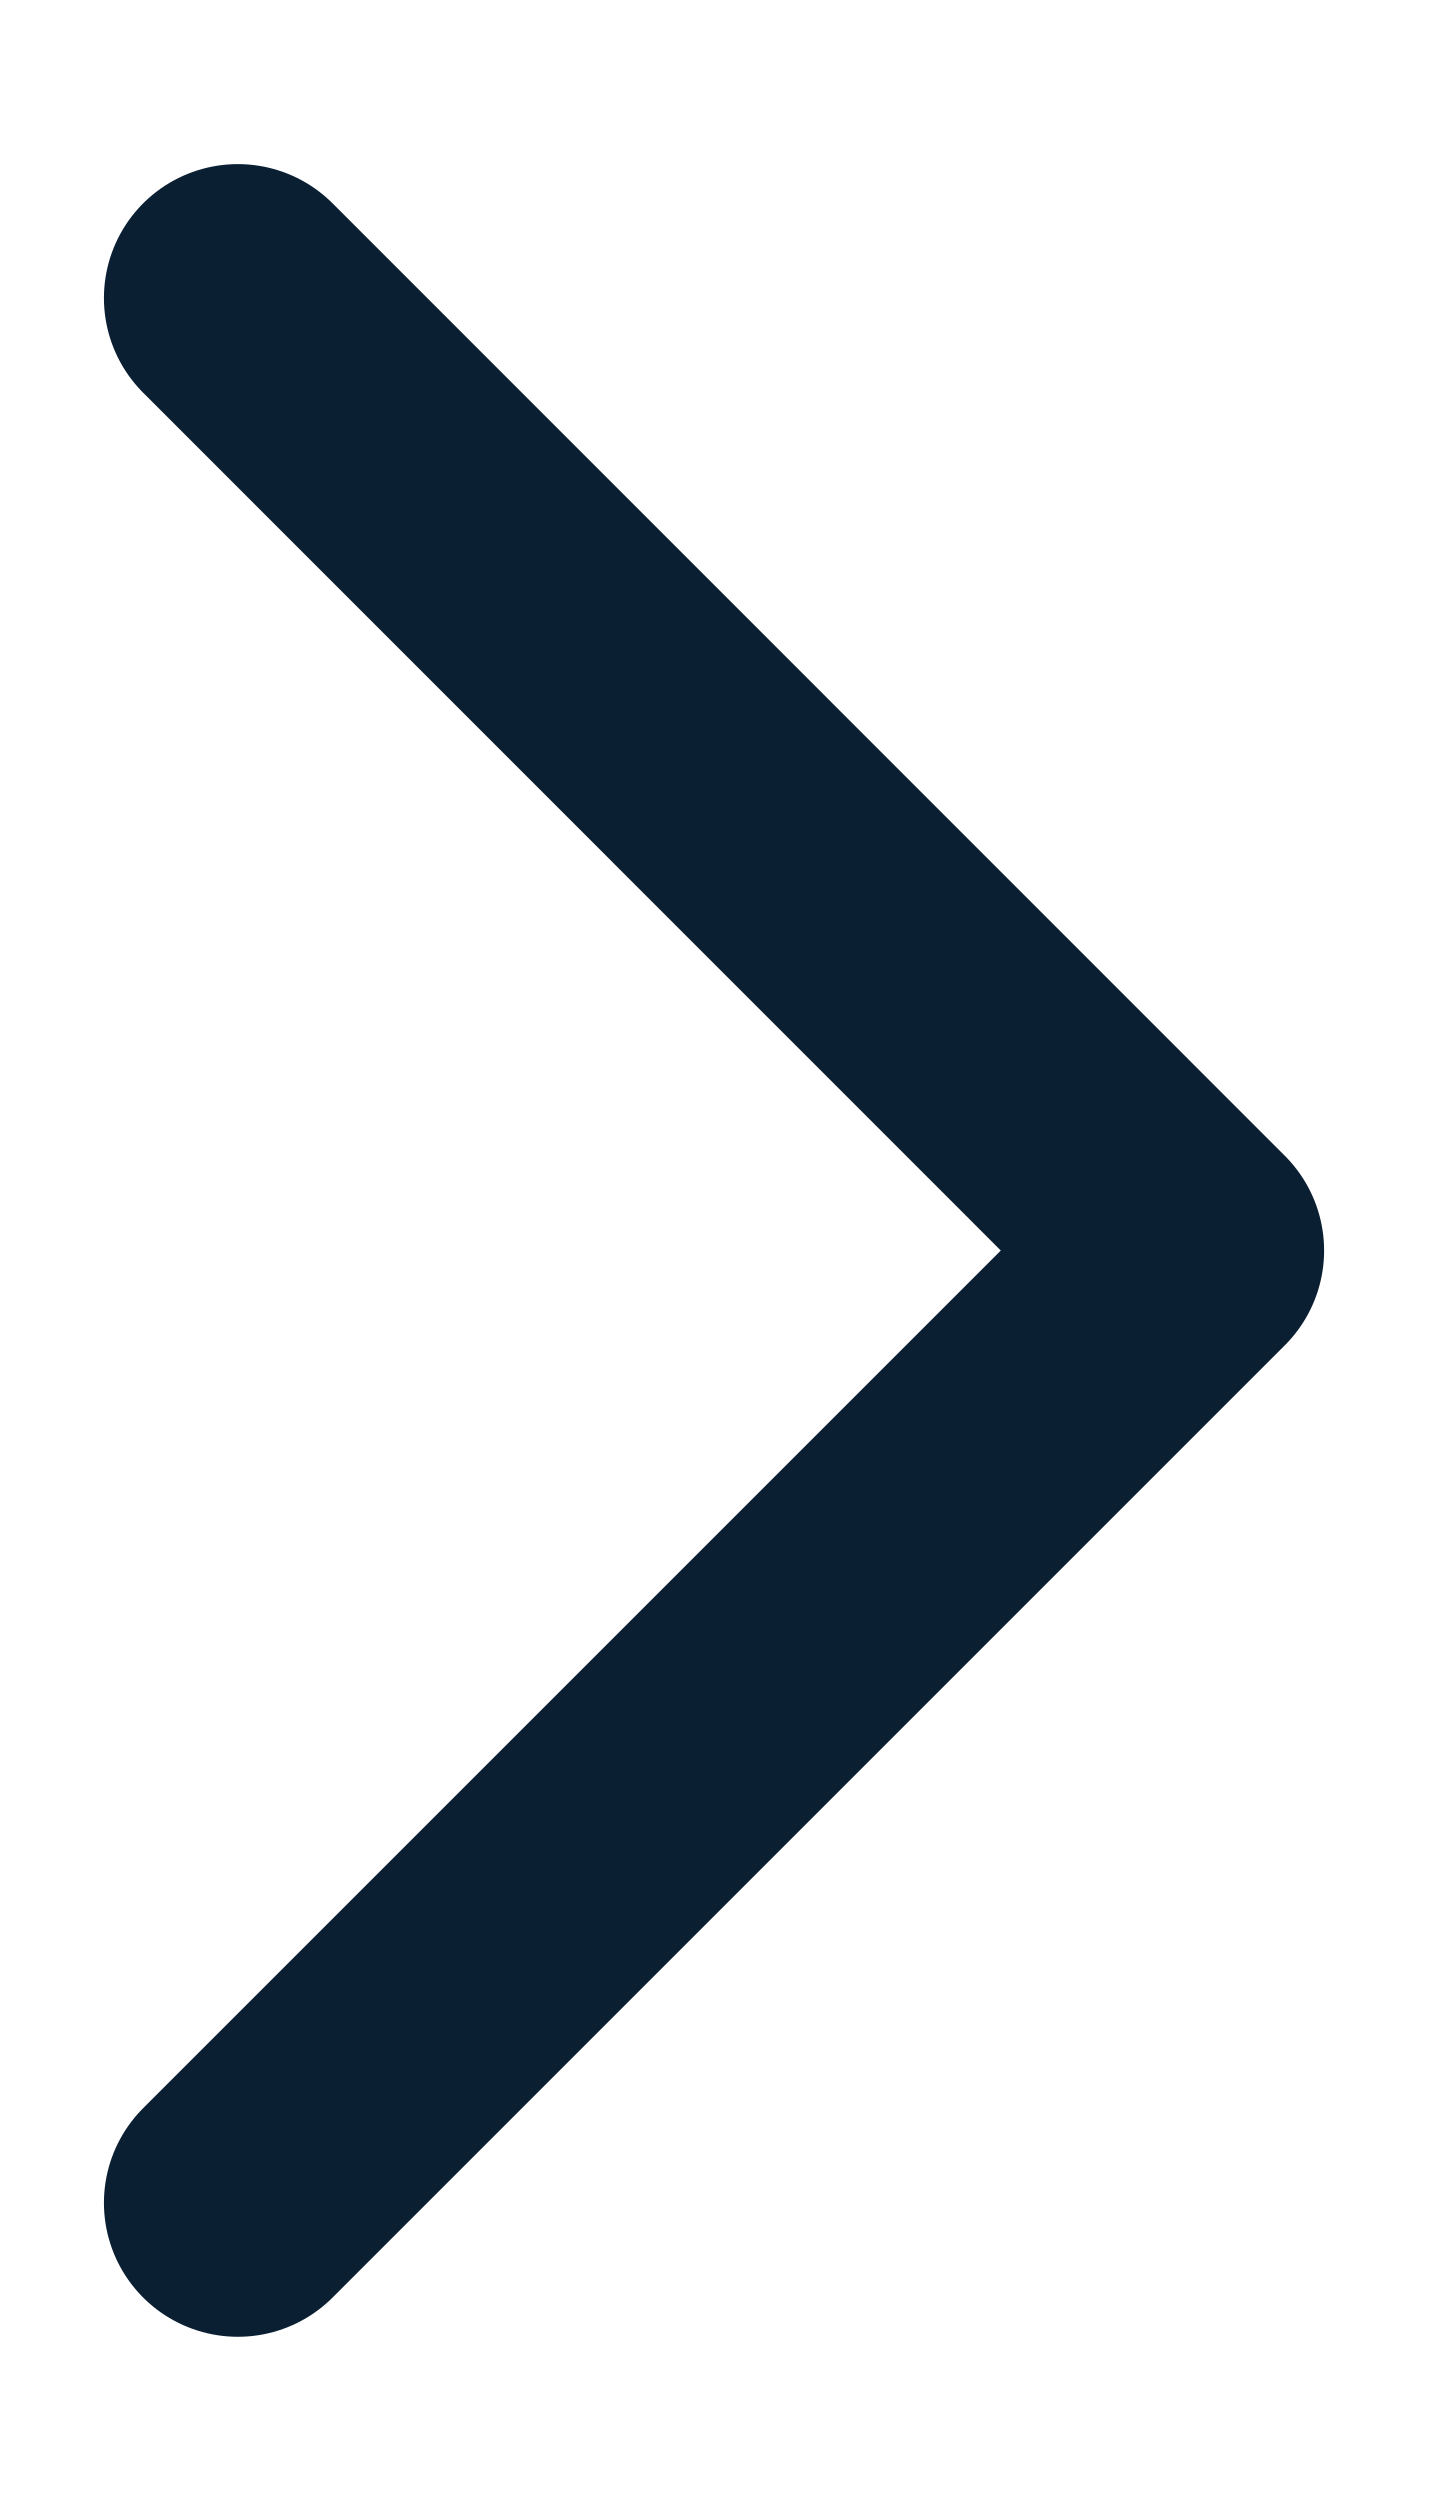
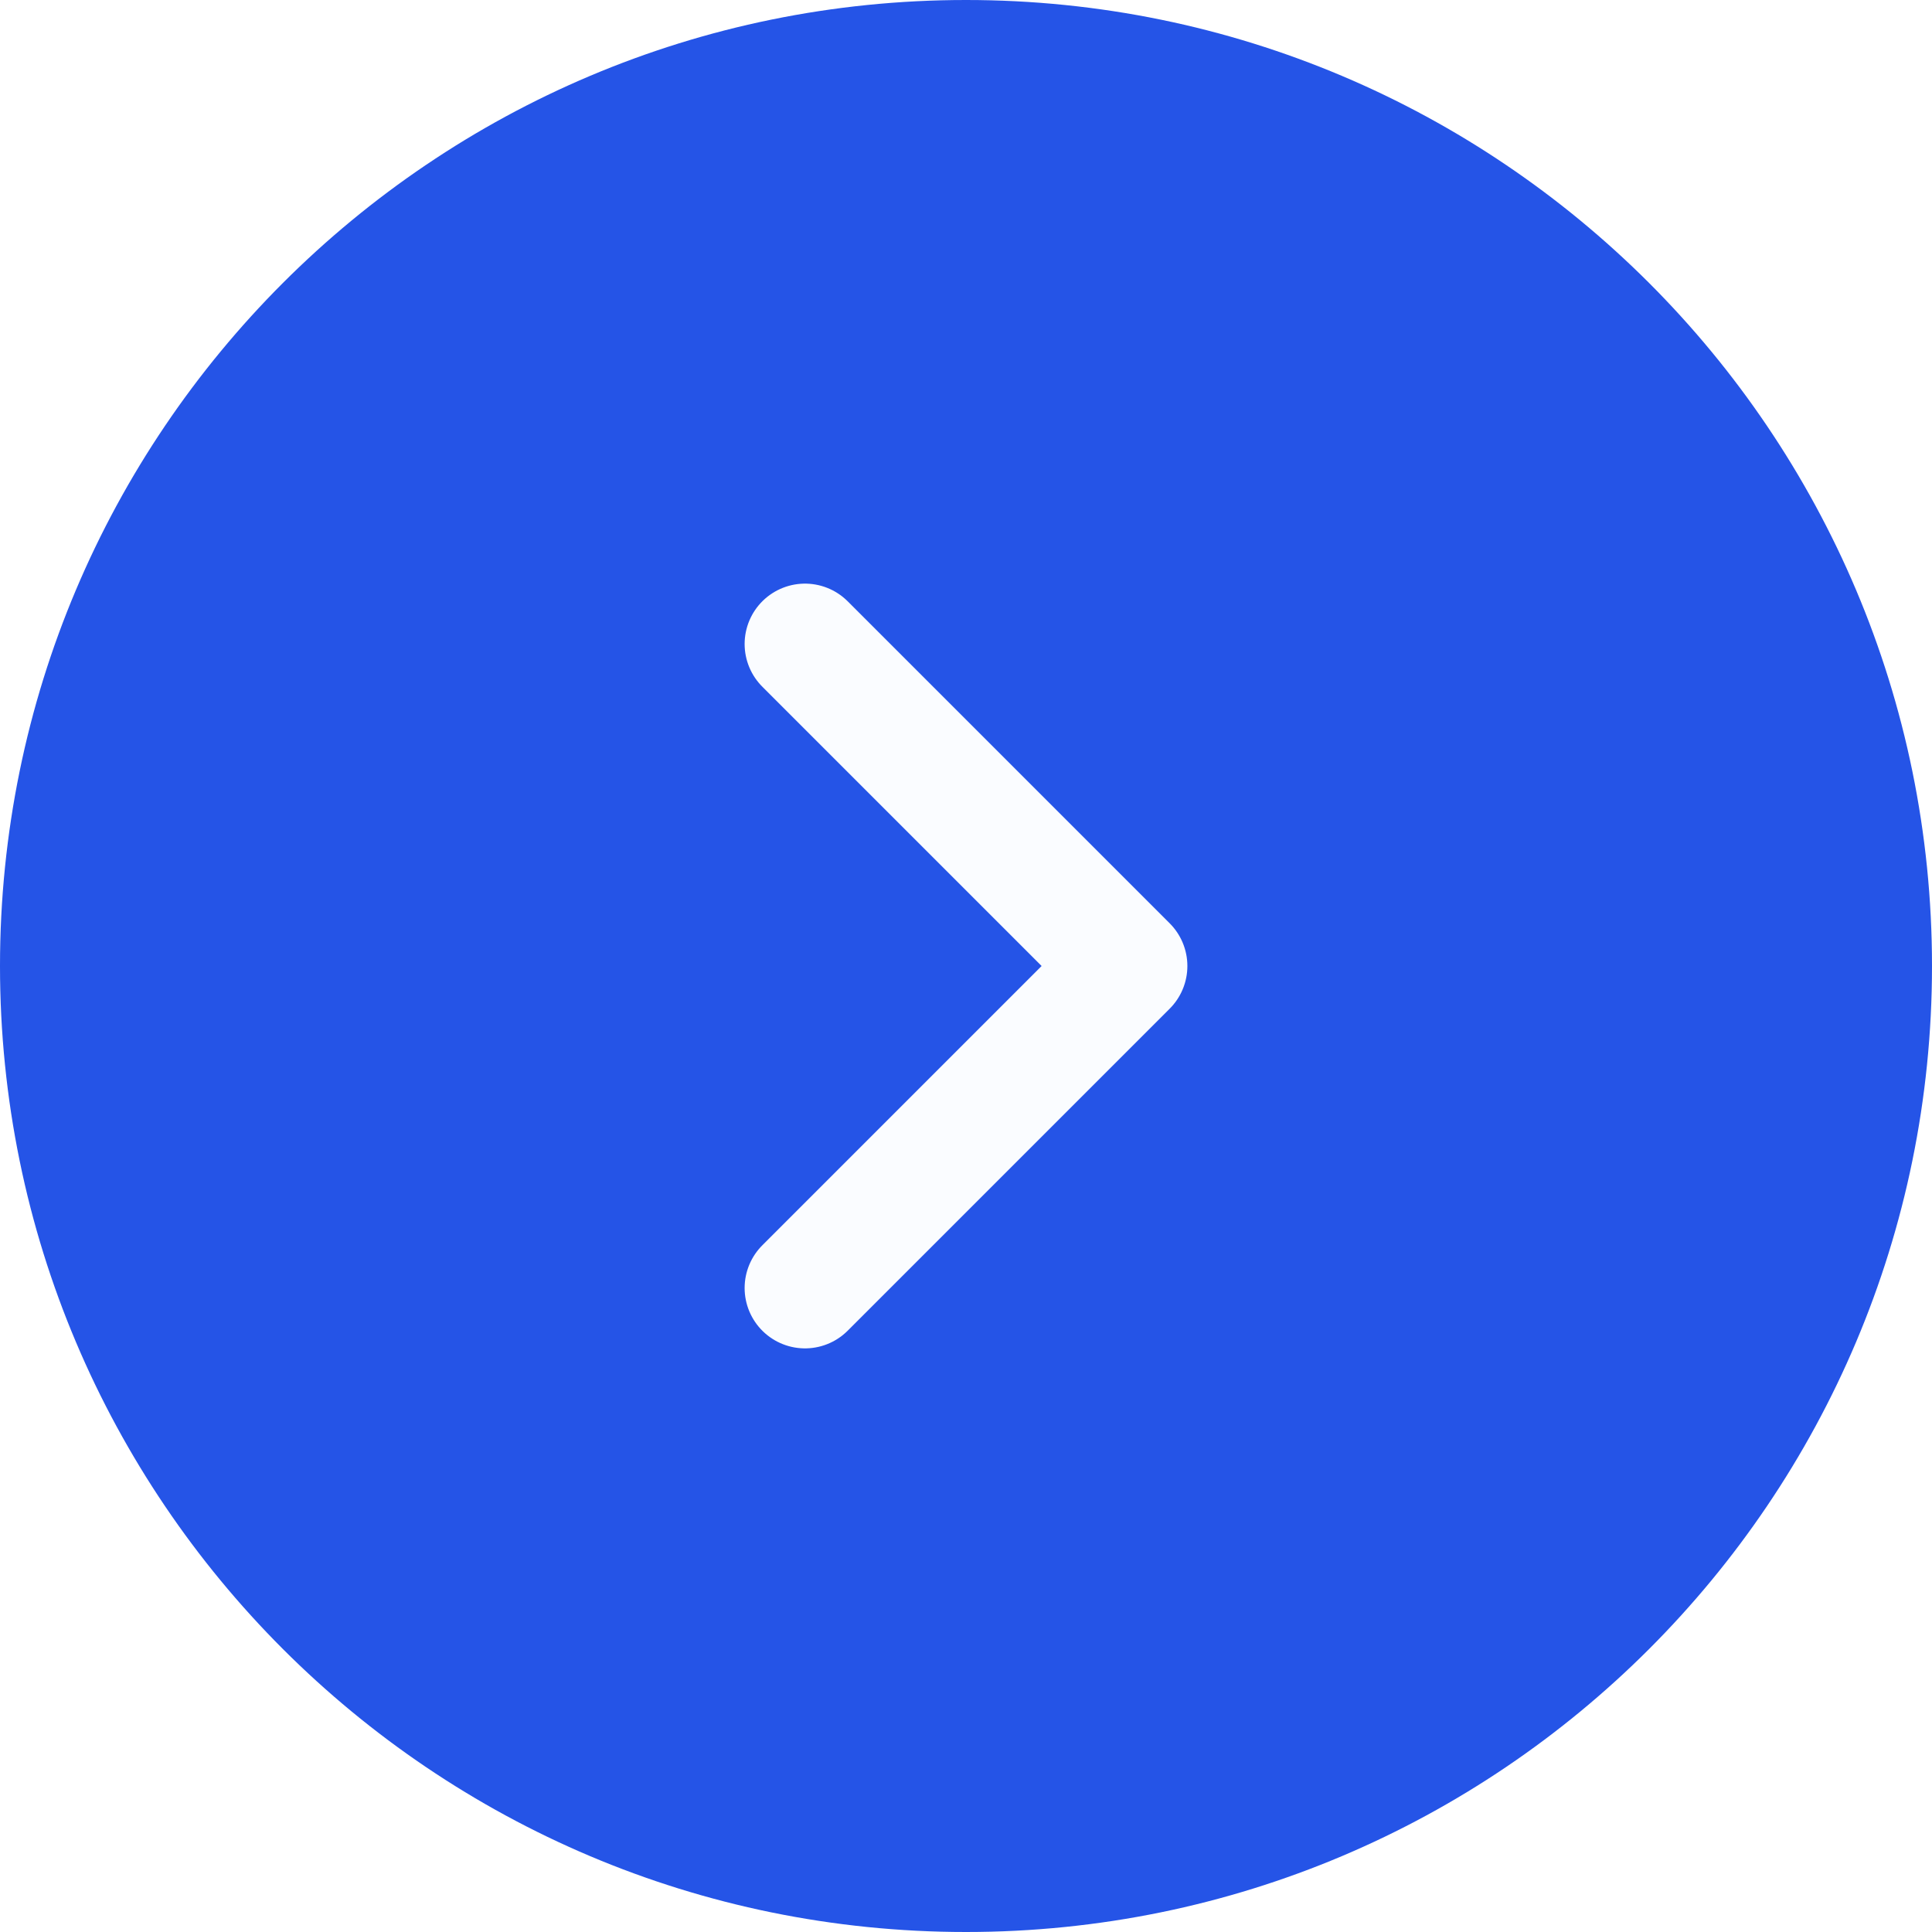
- <svg xmlns="http://www.w3.org/2000/svg" width="8" height="14" viewBox="0 0 8 14" fill="none">
-   <path d="M1.332 12.336L6.665 7.003L1.332 1.669" stroke="#0B1F33" stroke-width="1.5" stroke-linecap="round" stroke-linejoin="round" />
+ <svg xmlns="http://www.w3.org/2000/svg" width="24" height="24" viewBox="0 0 24 24" fill="none">
+   <rect width="24" height="24" rx="12" fill="#2554E7" />
+   <path d="M10 8L14 12L10 16" stroke="#FAFCFF" stroke-width="1.5" stroke-linecap="round" stroke-linejoin="round" />
</svg>
